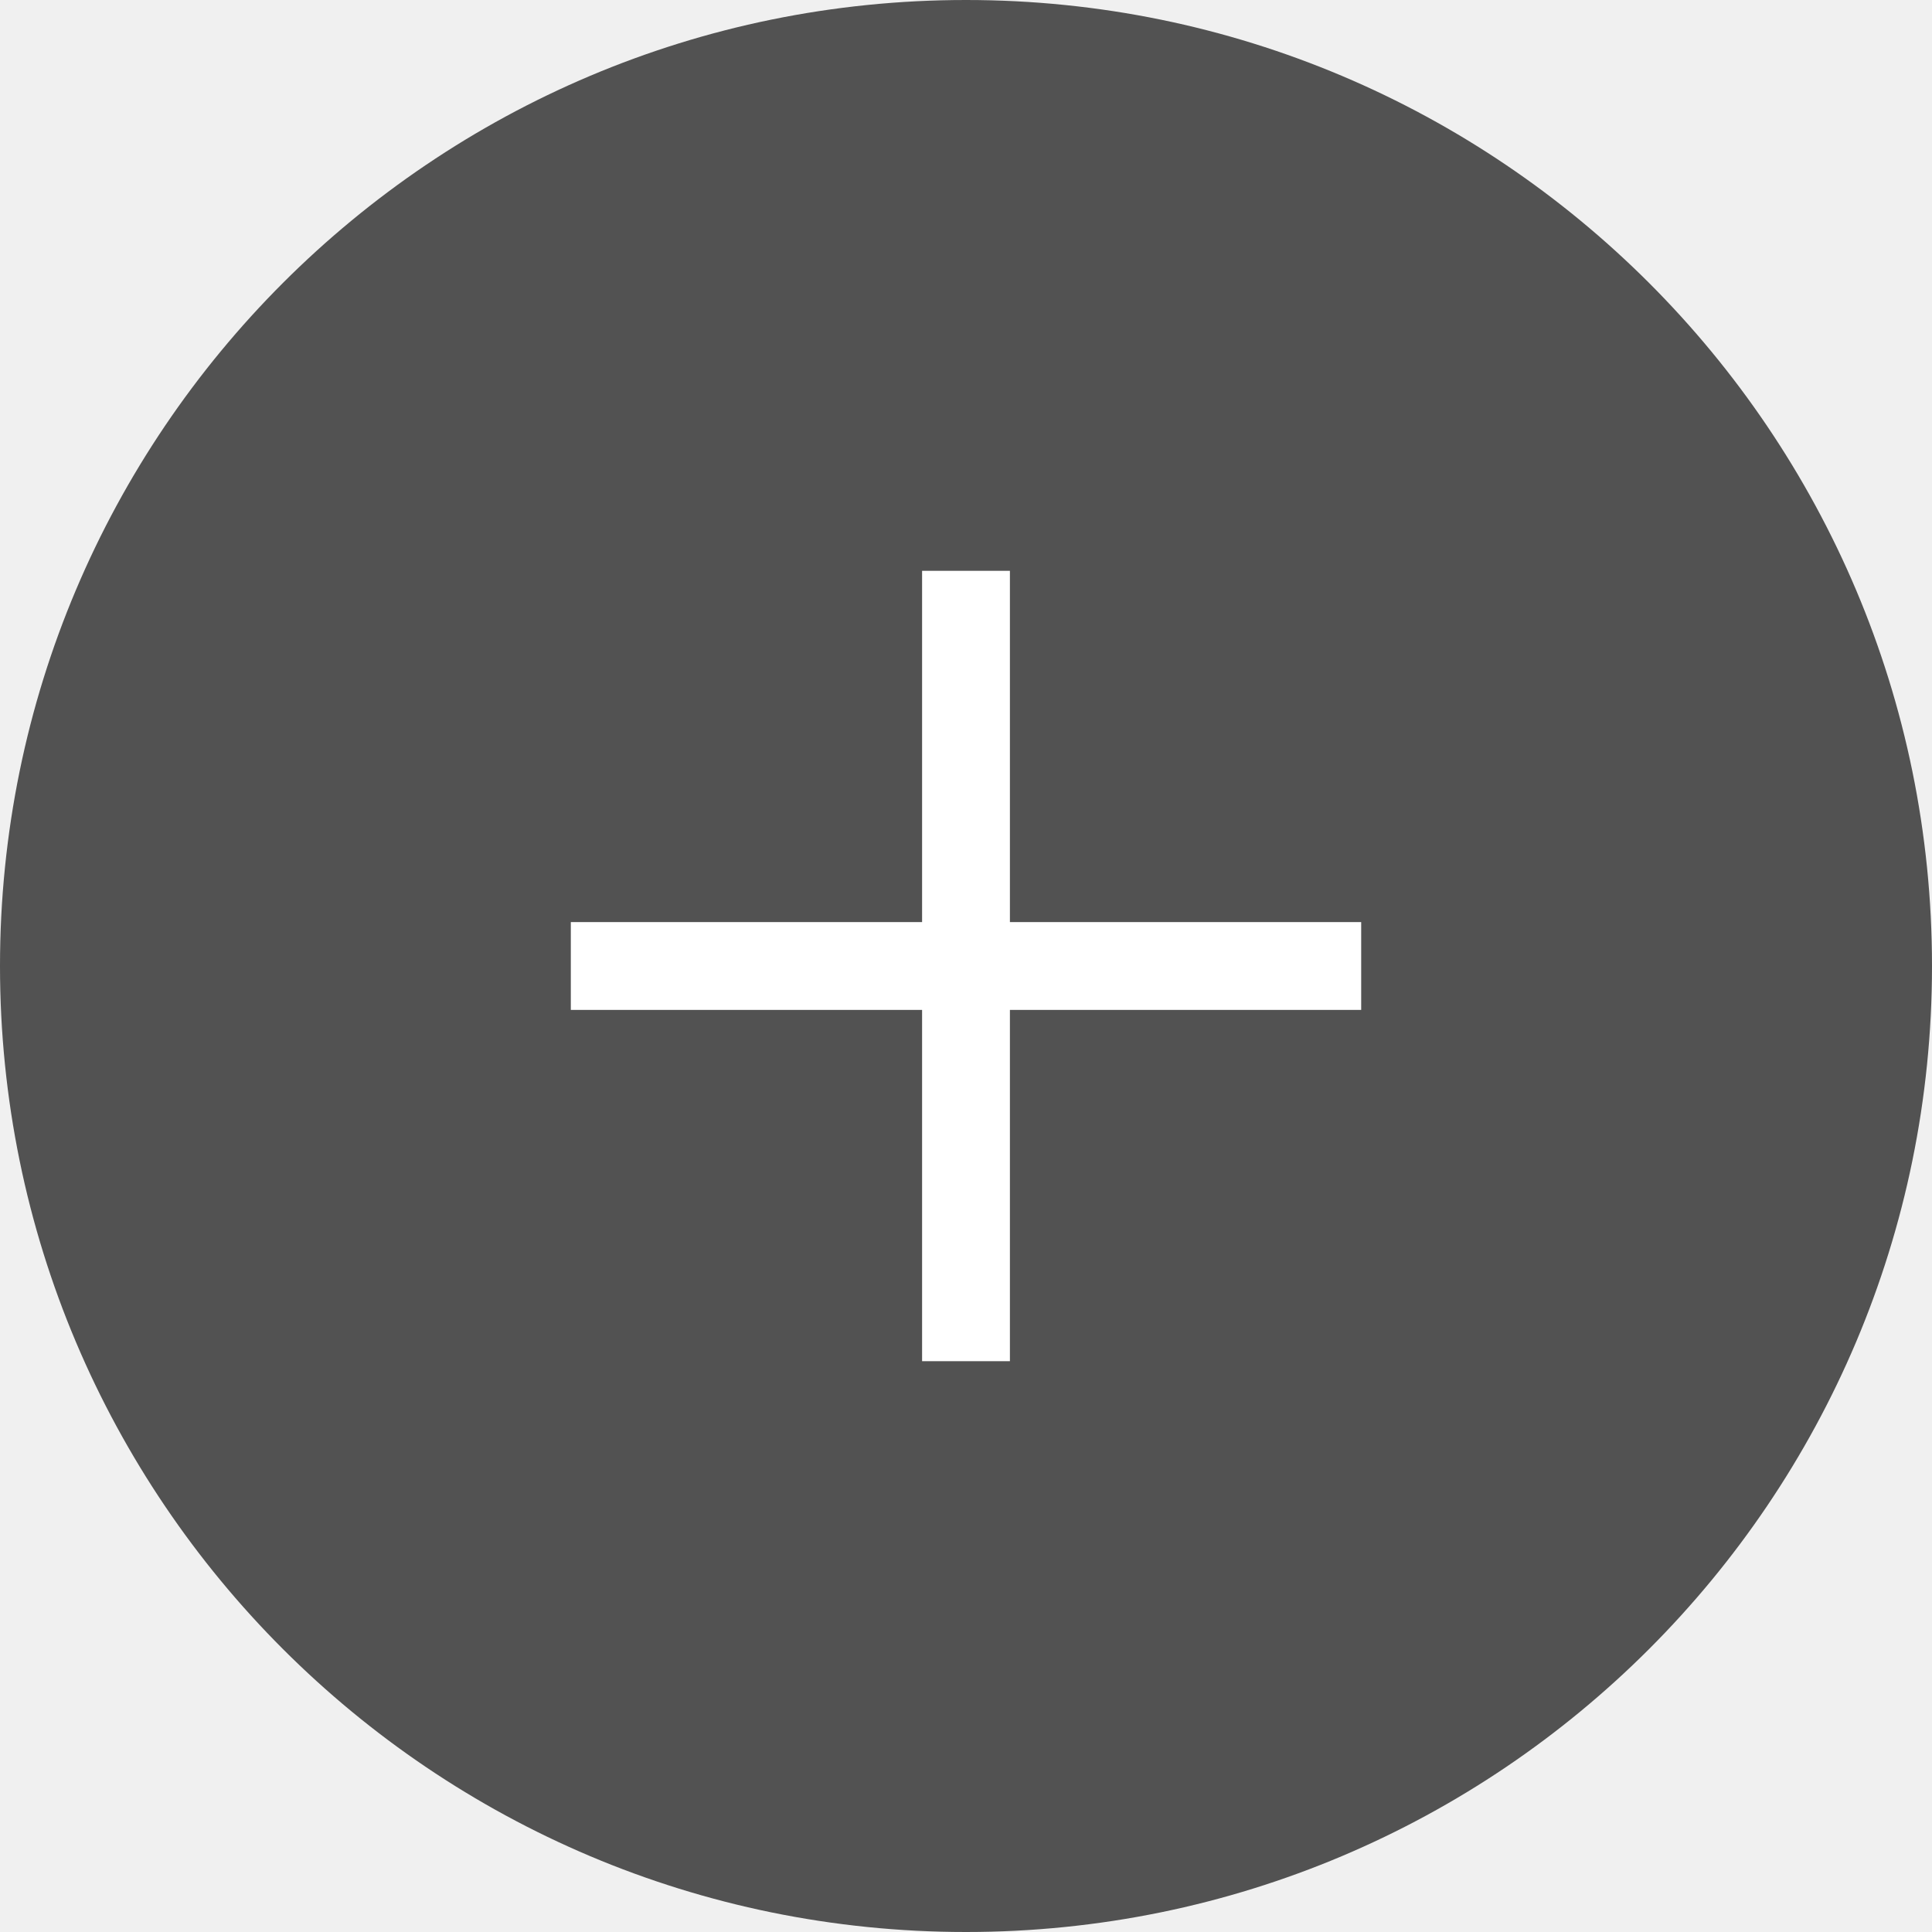
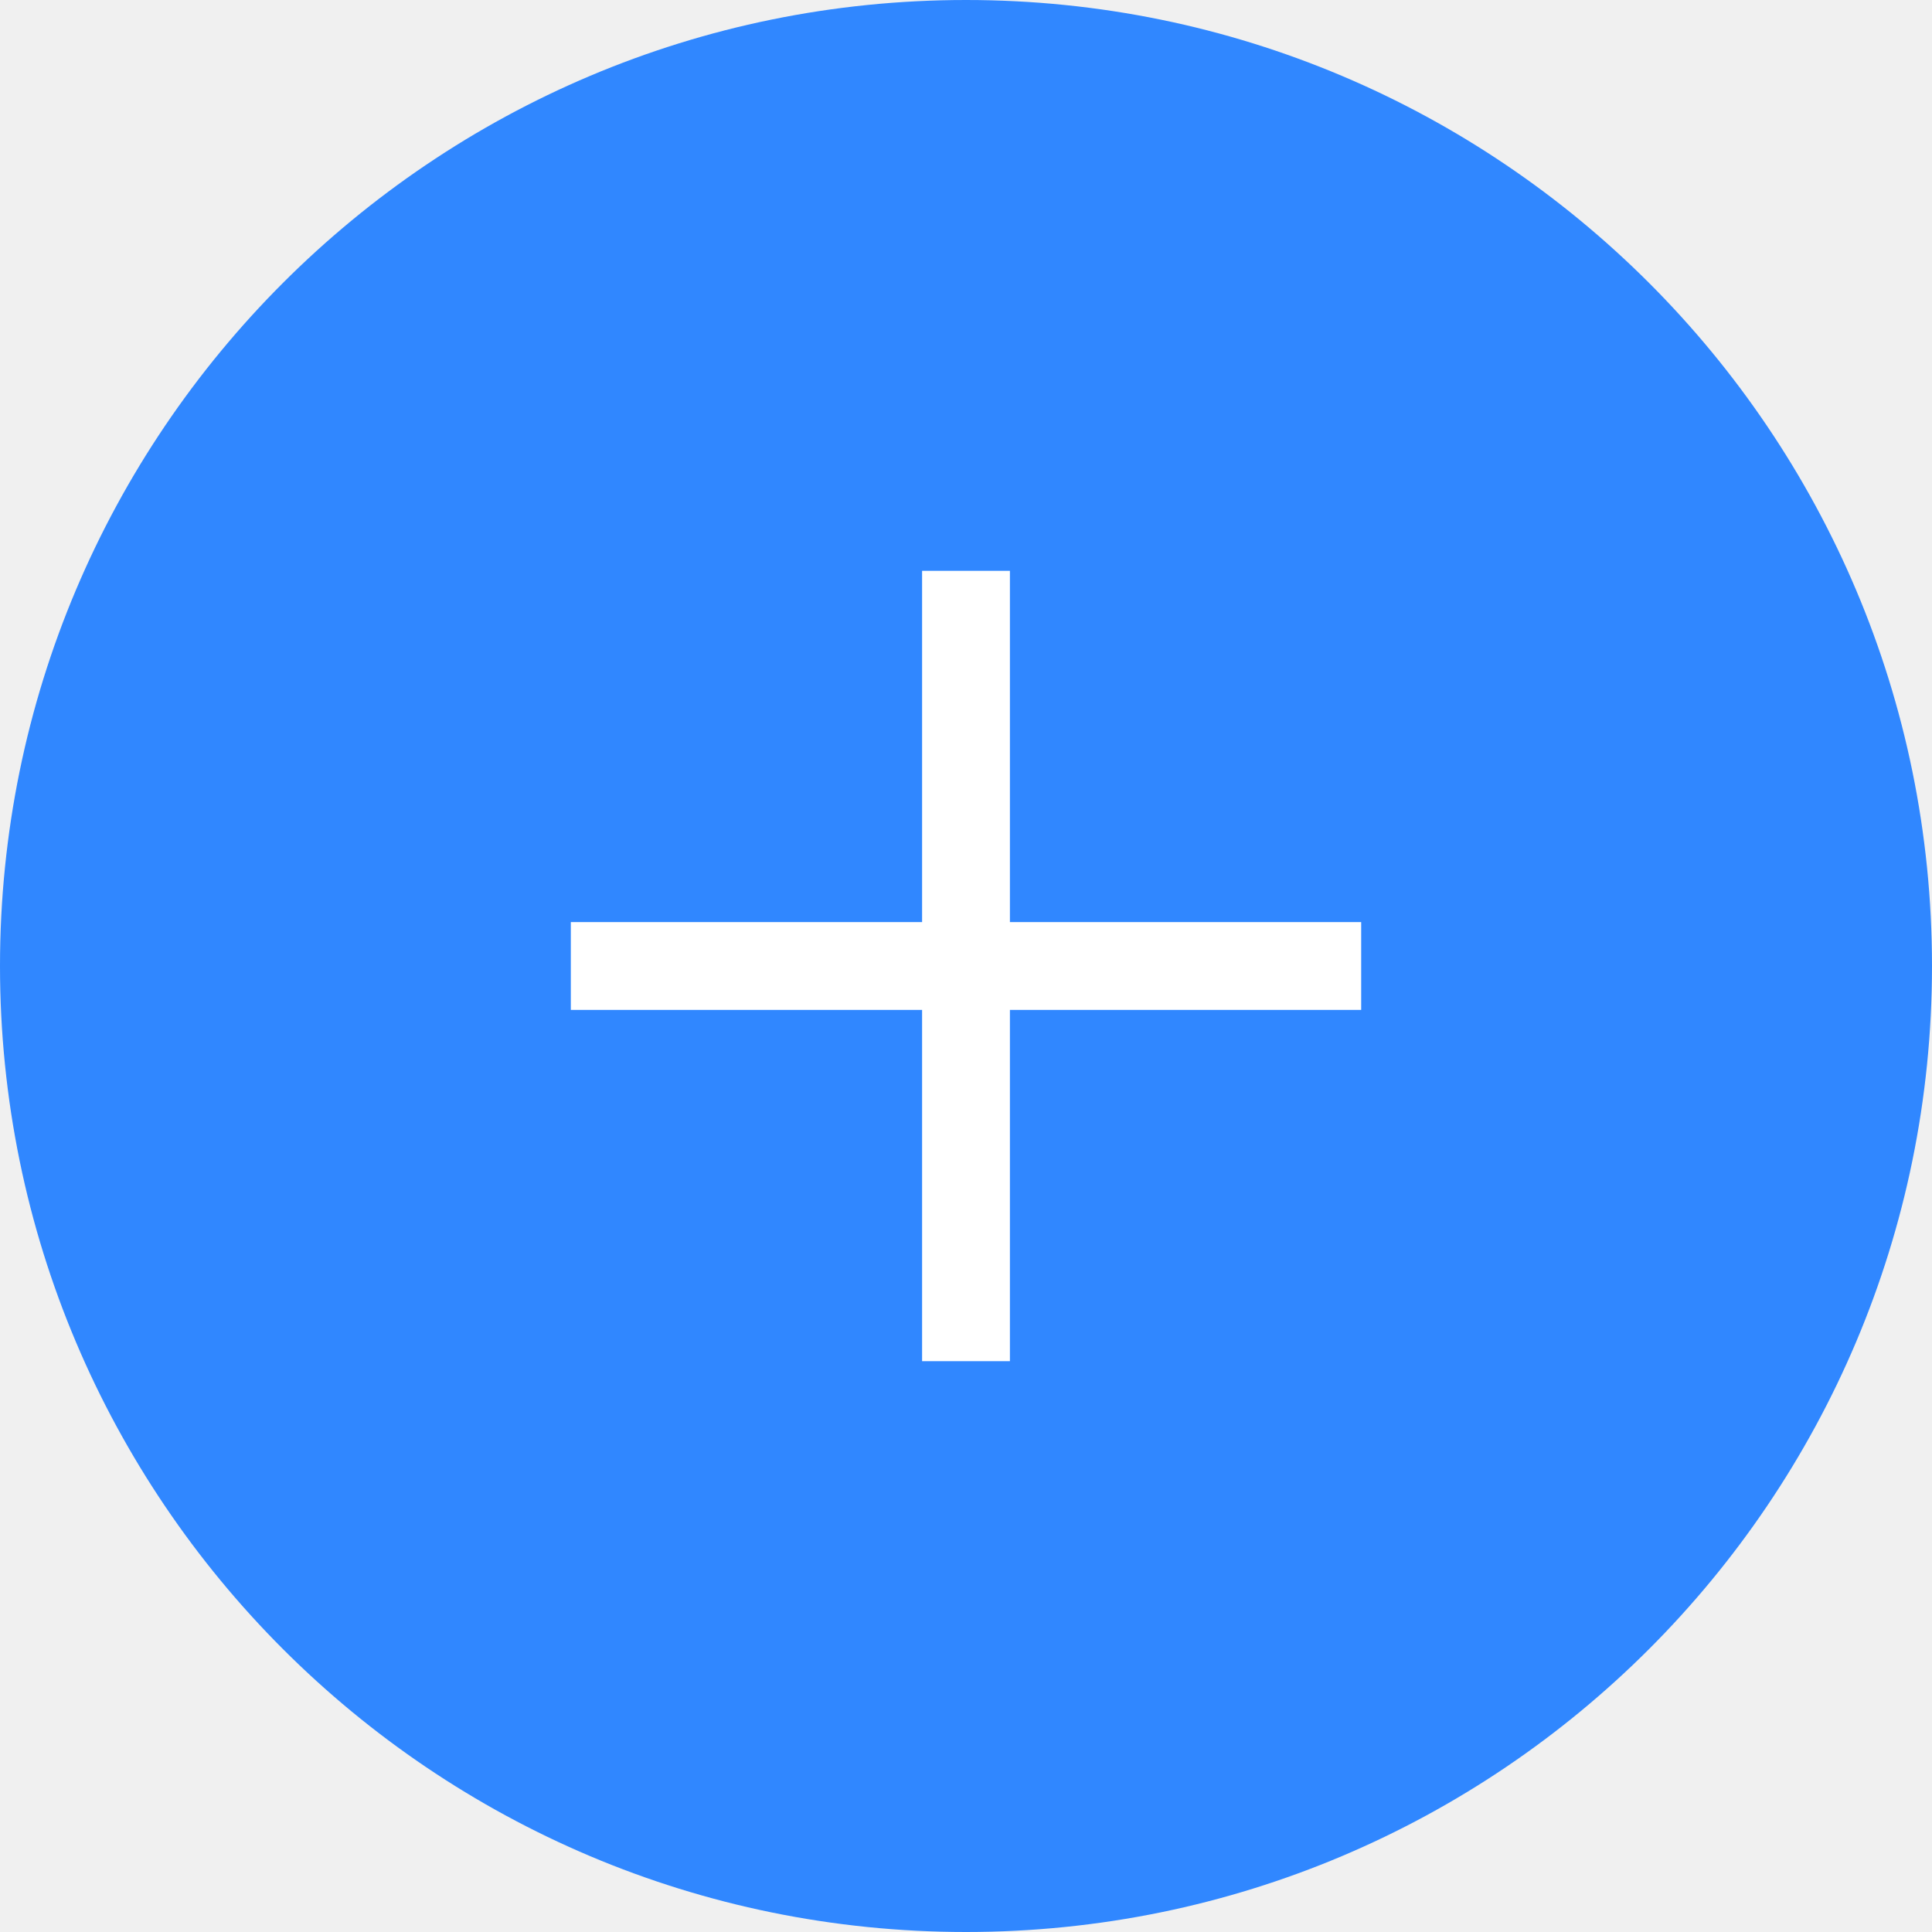
<svg xmlns="http://www.w3.org/2000/svg" xmlns:xlink="http://www.w3.org/1999/xlink" width="44px" height="44px" viewBox="0 0 44 44" version="1.1">
  <defs>
    <polygon id="path-1" points="17 15 17 7 15 7 15 15 7 15 7 17 15 17 15 25 17 25 17 17 25 17 25 15" />
  </defs>
  <g id="Page-1" stroke="none" stroke-width="1" fill="none" fill-rule="evenodd">
    <g id="114-copy-6" transform="translate(-218, -696)">
      <g id="Group-2" transform="translate(218, 696)">
-         <rect id="Letters-BG-Copy-27" fill="#525252" x="0" y="0" width="44" height="44" rx="22" />
+         <rect id="Letters-BG-Copy-27" fill="#3087FF" x="0" y="0" width="44" height="44" rx="22" />
        <g id="icon/navigation/arrow/left/32-copy-2" transform="translate(6, 6)">
          <mask id="mask-2" fill="white">
            <use xlink:href="#path-1" />
          </mask>
          <use id="icon-color" fill="#FFFFFF" xlink:href="#path-1" />
        </g>
      </g>
    </g>
  </g>
</svg>
